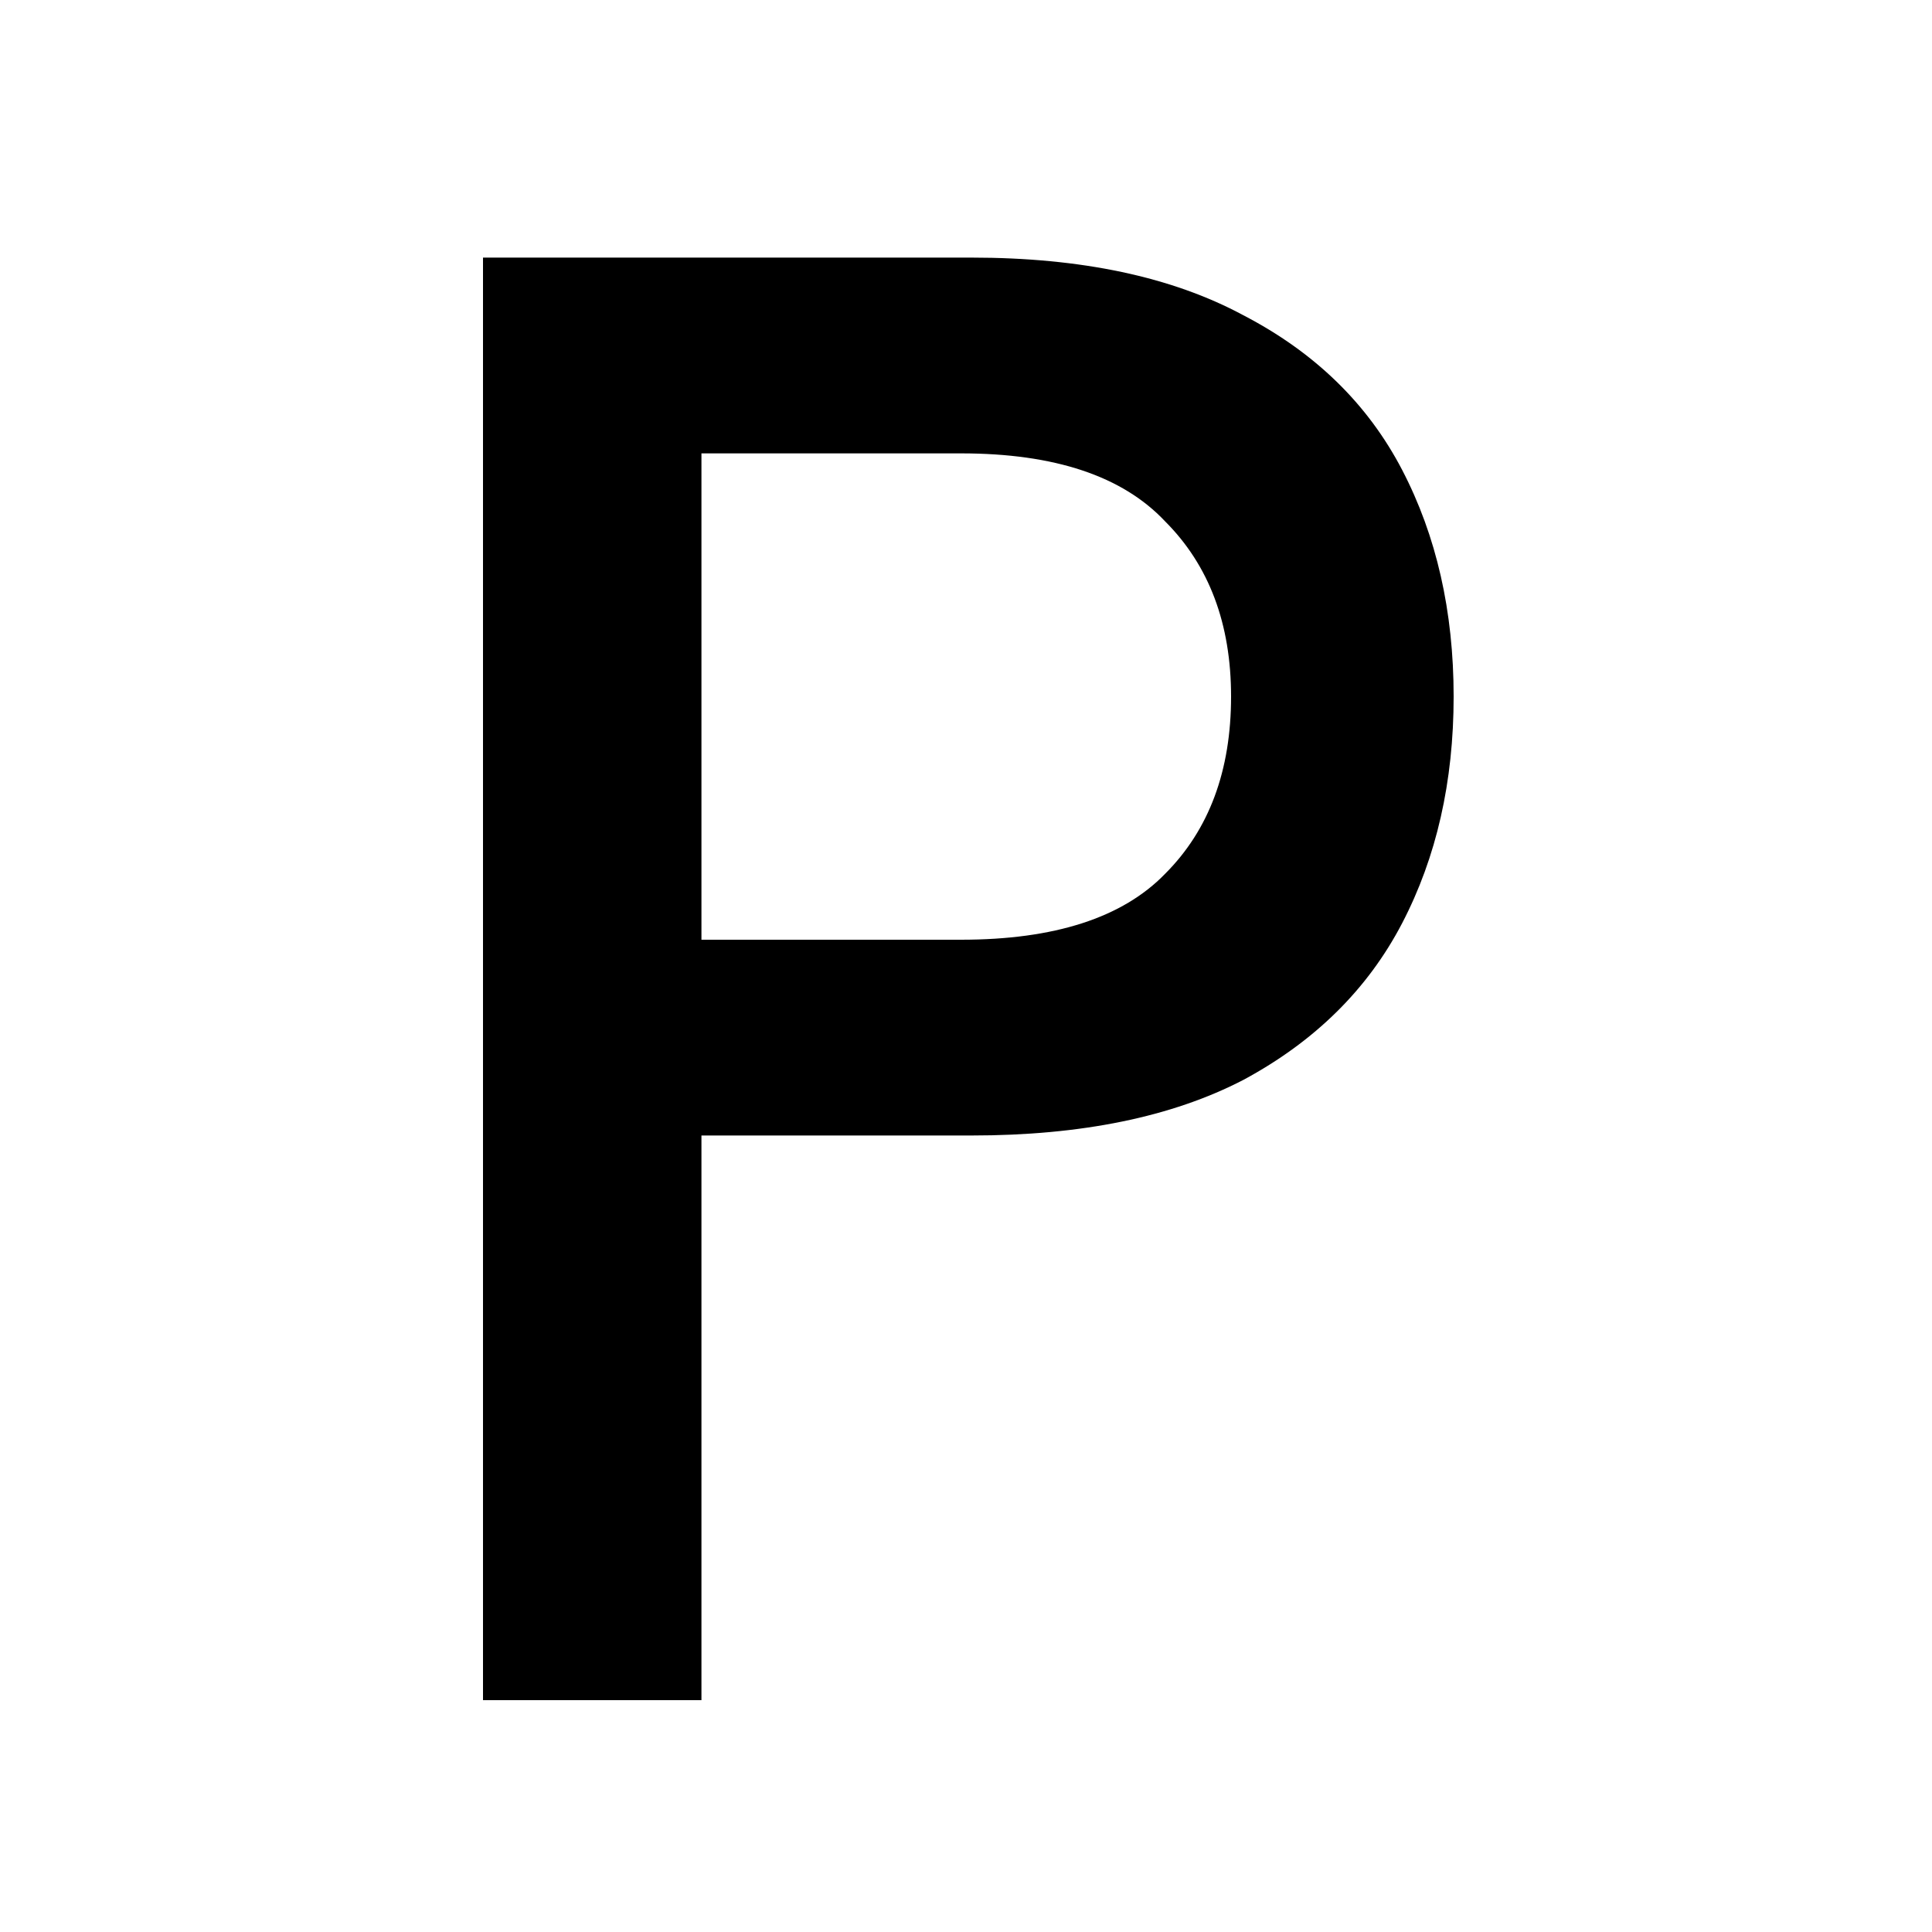
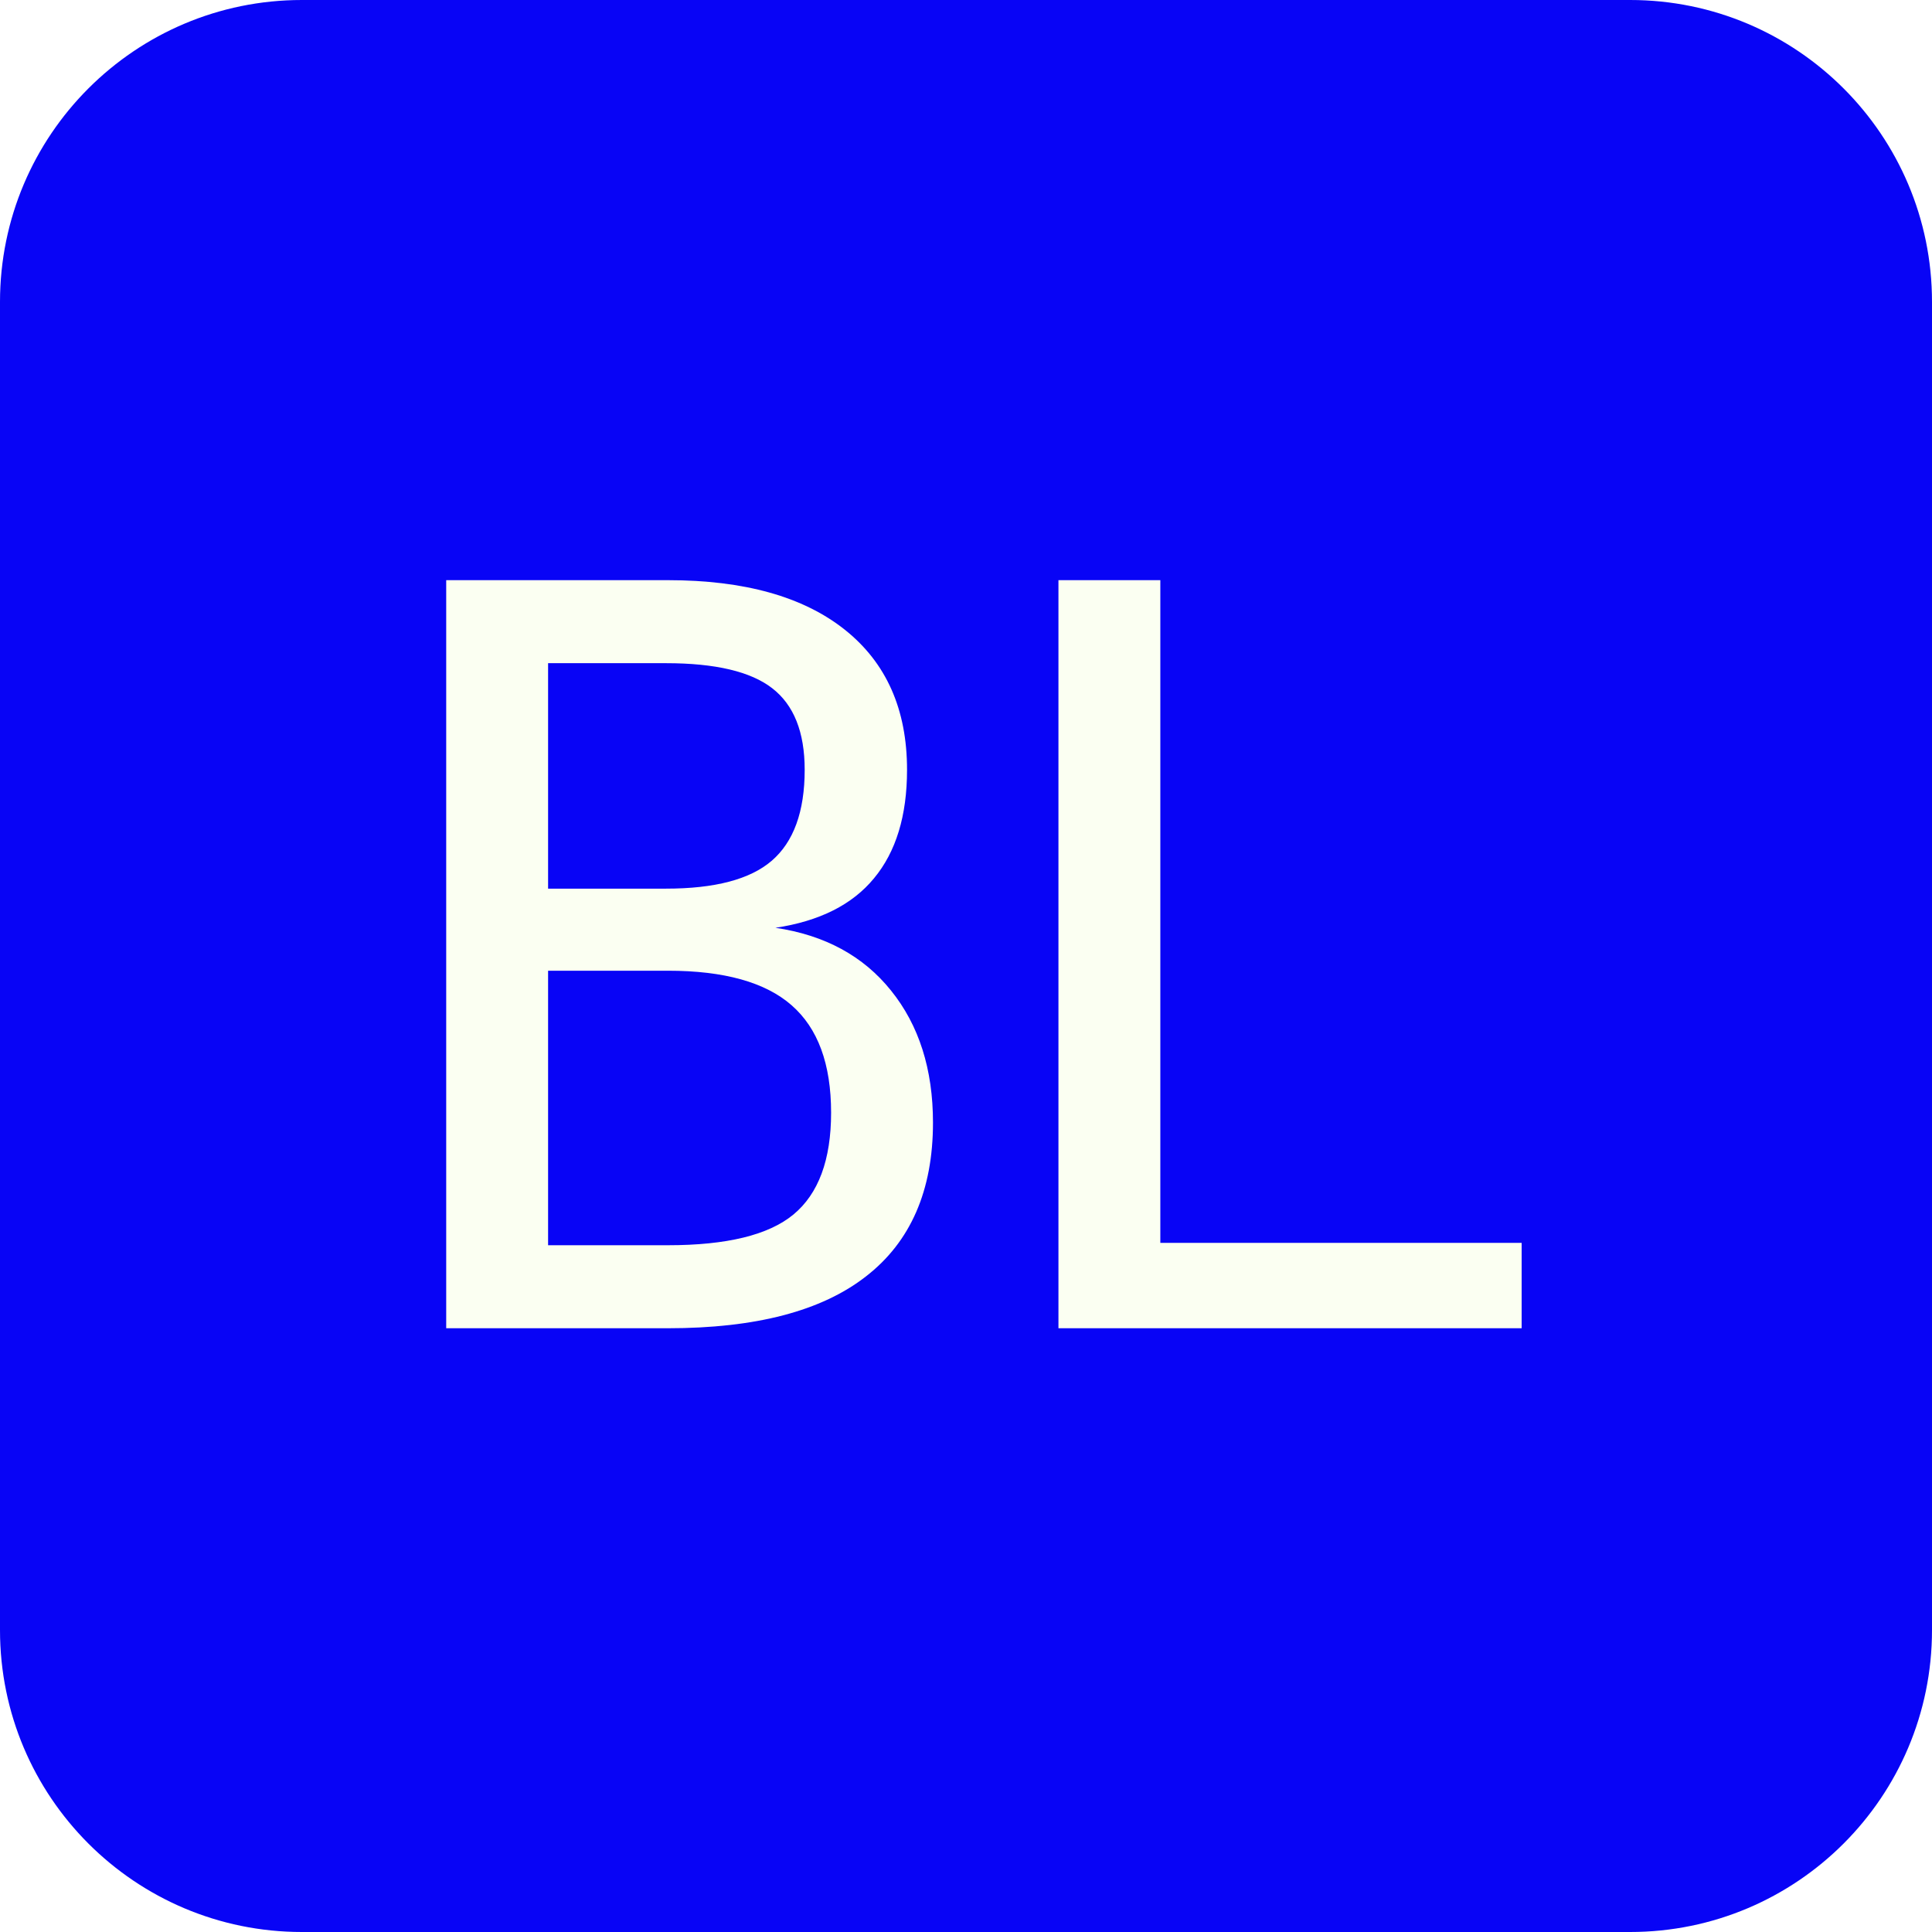
- <svg xmlns="http://www.w3.org/2000/svg" width="60" height="60" fill="none">
-   <path d="M15 52.8V8h15.168c3.413 0 6.23.597 8.448 1.792 2.219 1.152 3.861 2.752 4.928 4.8 1.067 2.048 1.6 4.395 1.6 7.04 0 2.645-.533 4.992-1.6 7.04-1.067 2.048-2.71 3.67-4.928 4.864-2.219 1.152-5.035 1.728-8.448 1.728h-8.384V52.8H15Zm6.784-23.616h8.064c2.901 0 5.013-.683 6.336-2.048 1.365-1.365 2.048-3.2 2.048-5.504 0-2.261-.683-4.075-2.048-5.44-1.323-1.408-3.435-2.112-6.336-2.112h-8.064v15.104Z" fill="#000" />
+ <svg xmlns="http://www.w3.org/2000/svg" viewBox="0 0 64 64" width="64" height="64" role="img" aria-label="Bob LeMieux">
+   <rect width="64" height="64" rx="10" fill="#0804F6" />
+   <text x="32" y="44" text-anchor="middle" font-family="ui-monospace, SFMono-Regular, Menlo, Consolas, monospace" font-size="34" font-weight="500" fill="#FBFFF2" letter-spacing="-1">BL</text>
</svg>
